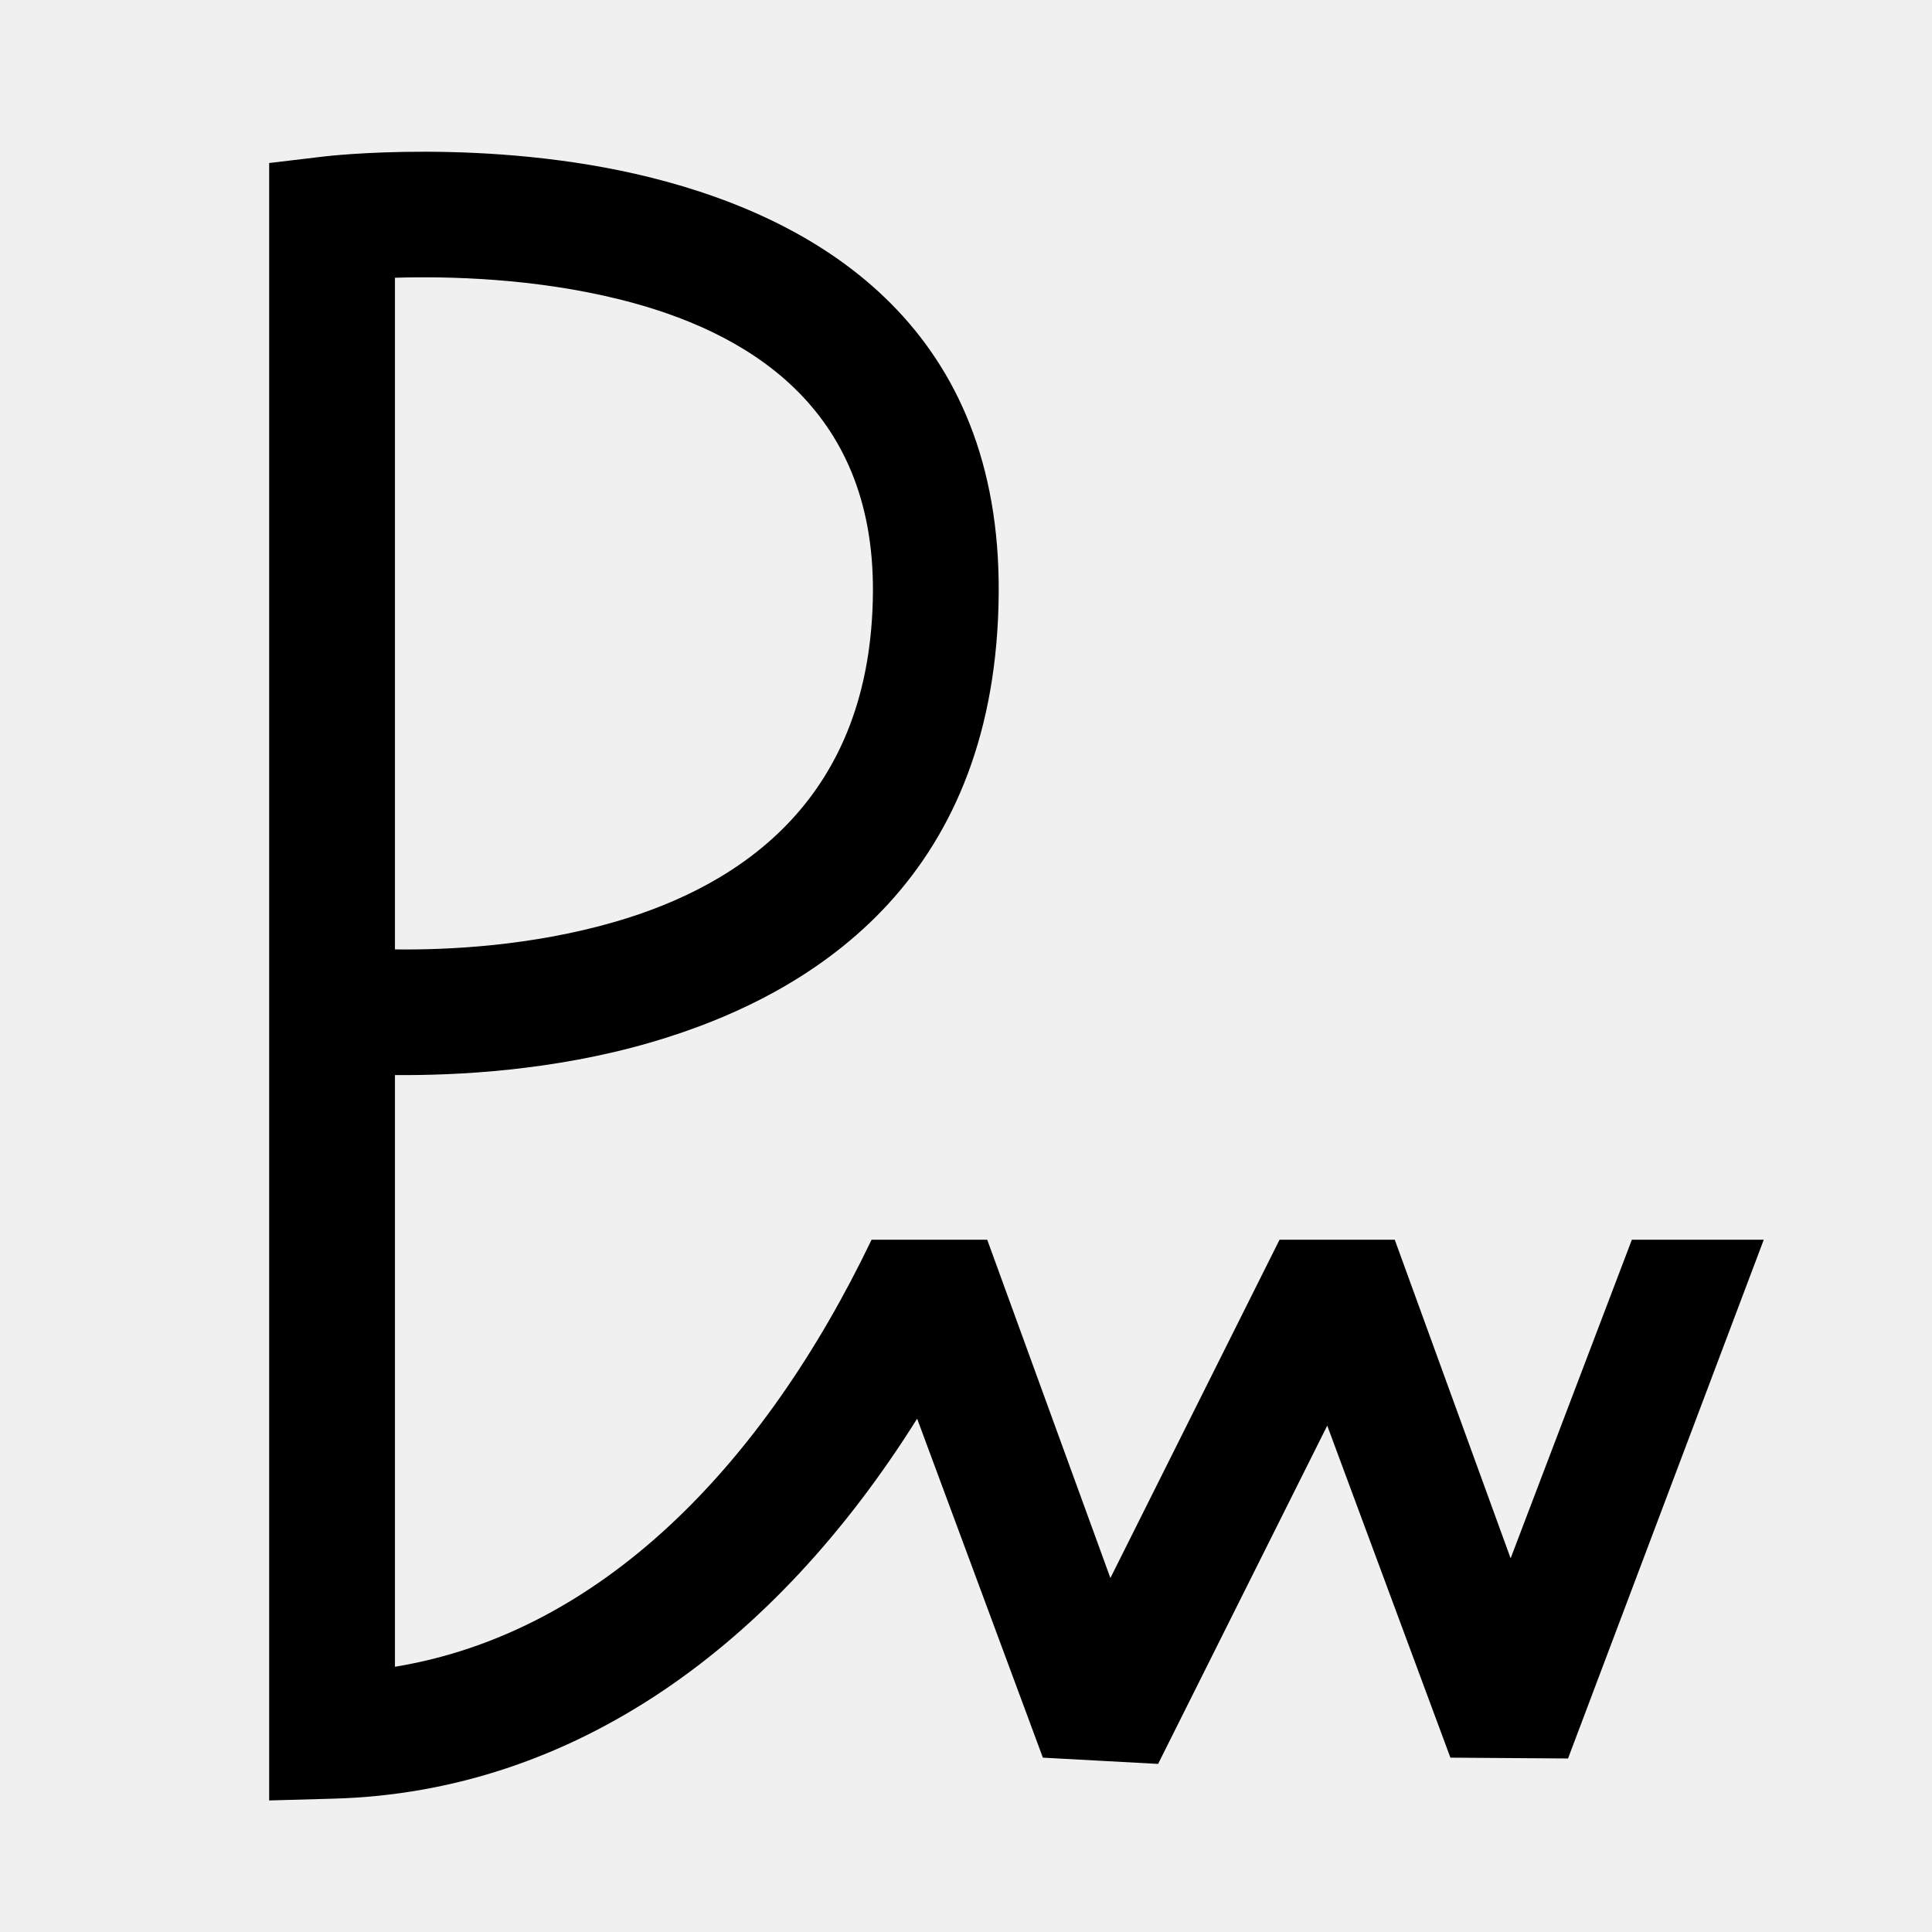
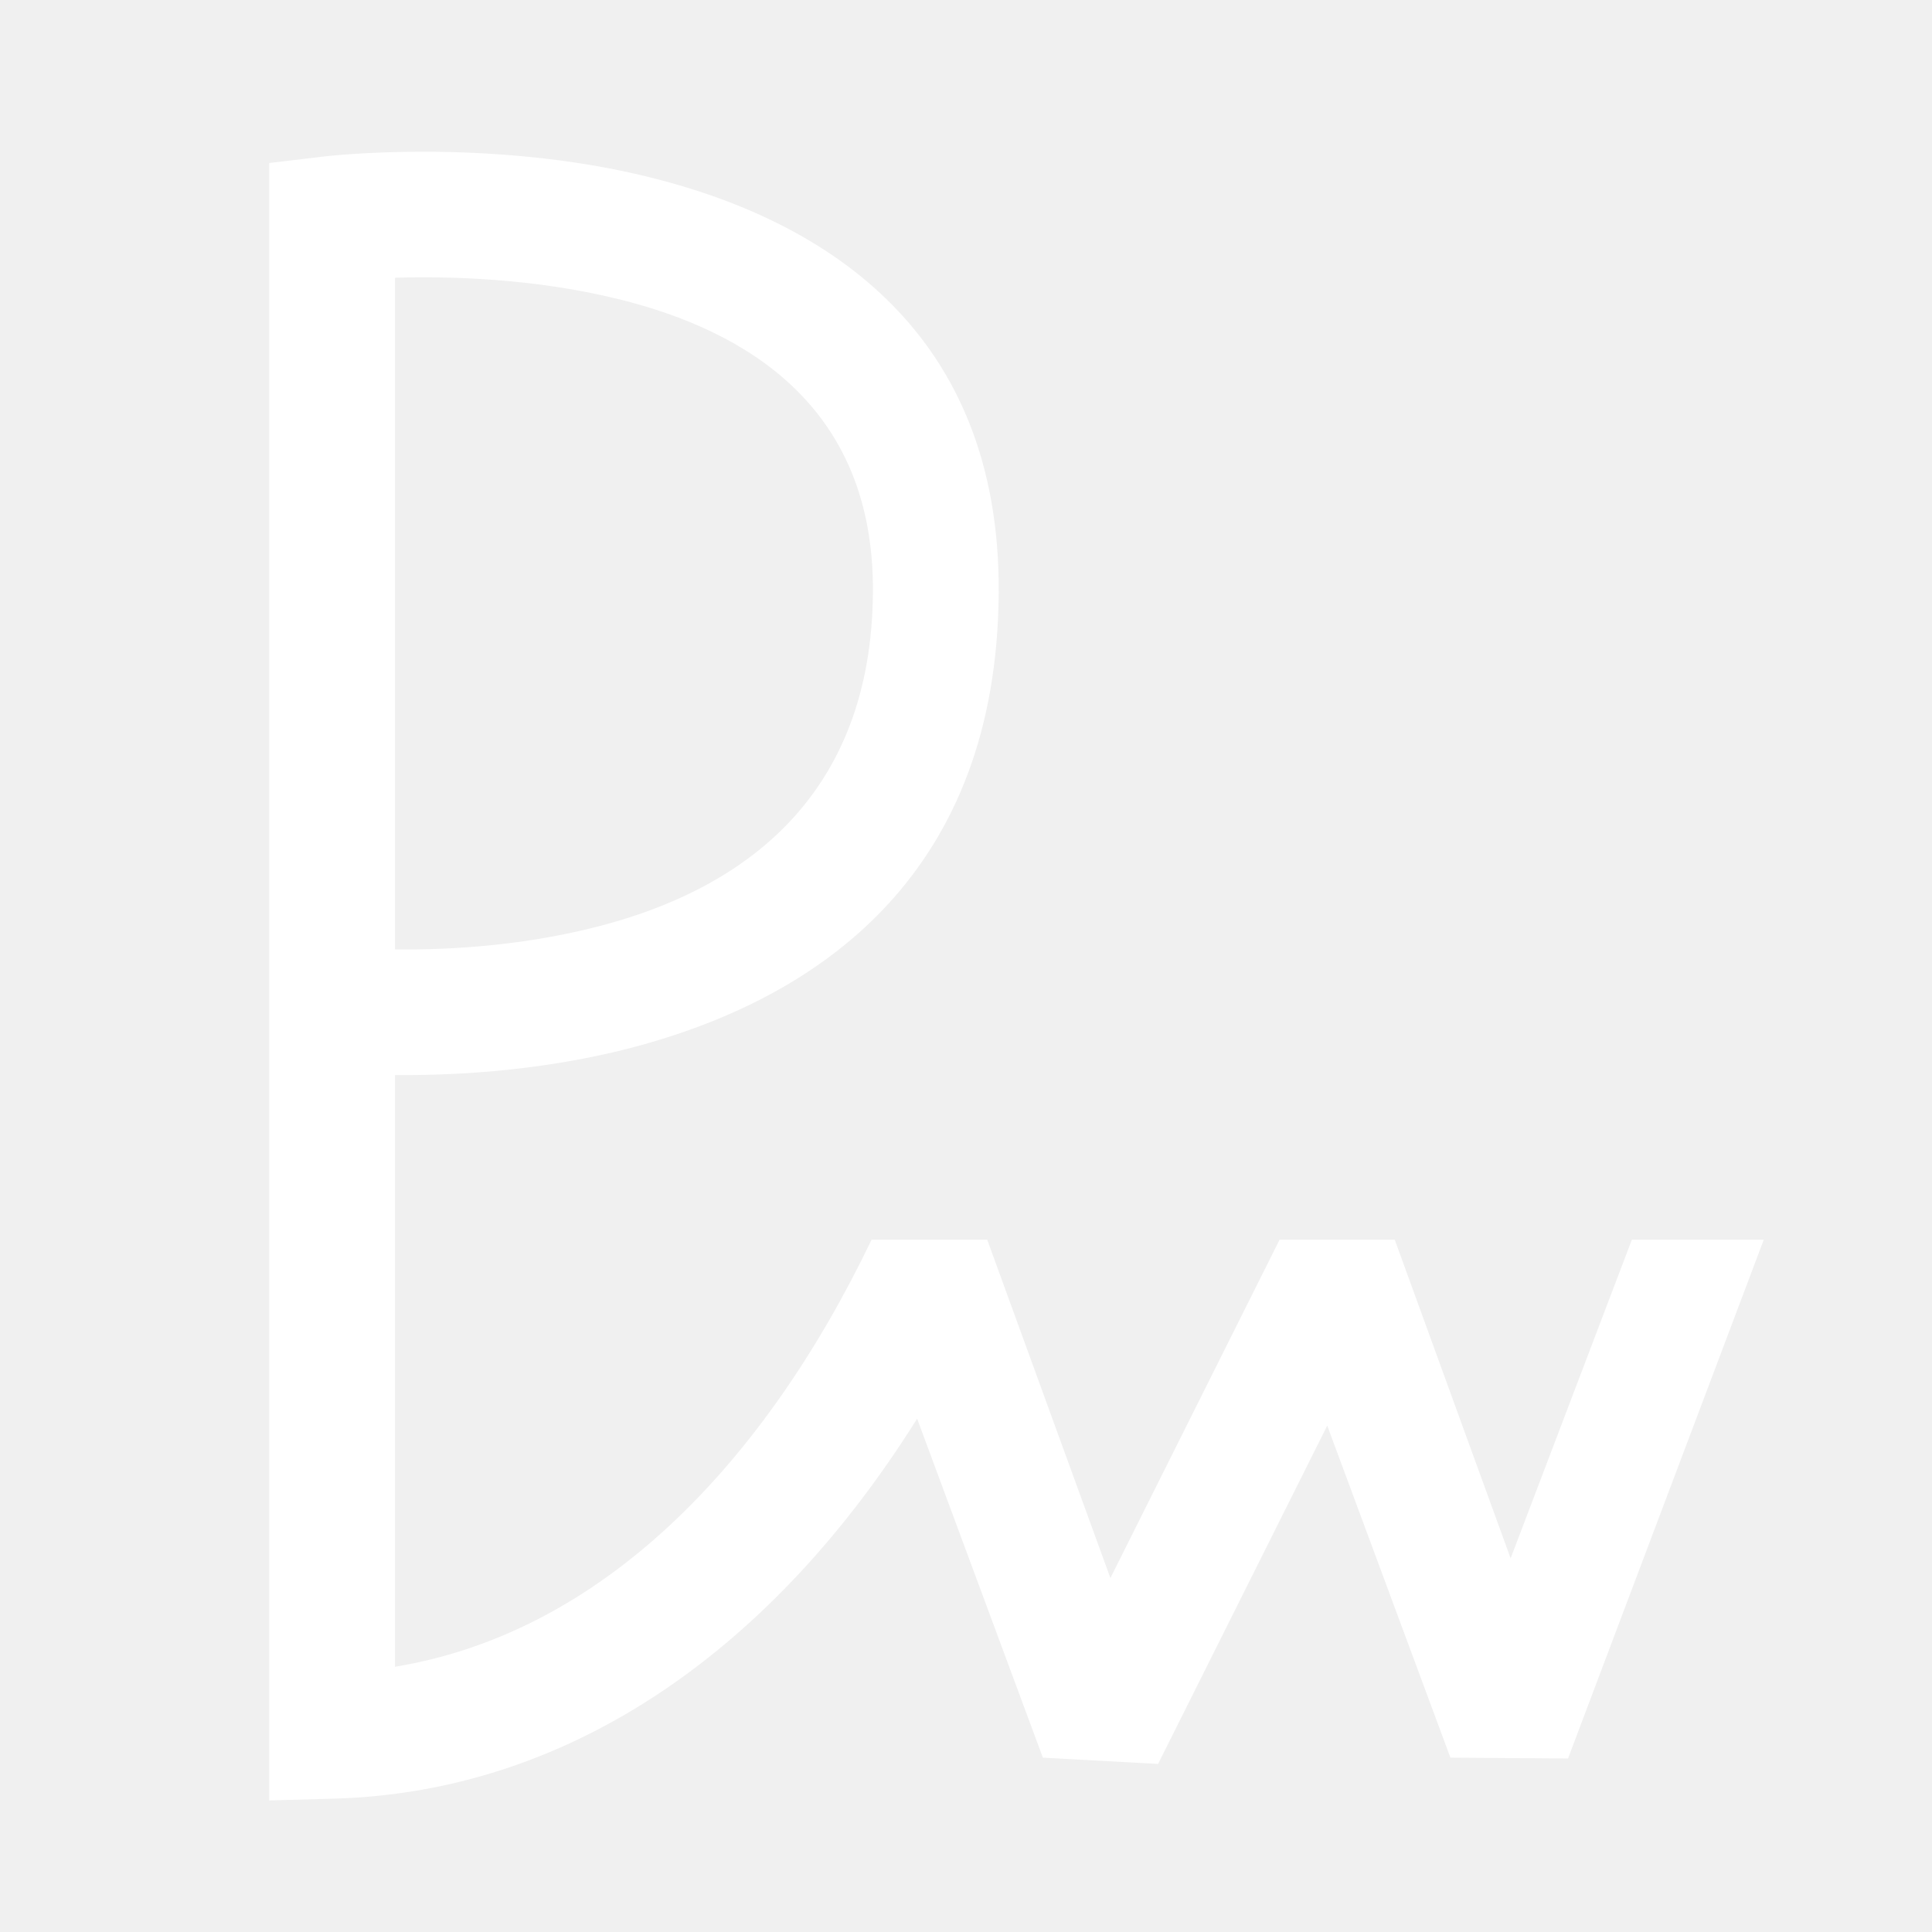
<svg xmlns="http://www.w3.org/2000/svg" width="100%" height="100%" viewBox="0 0 512 512" version="1.1" xml:space="preserve" style="fill-rule:evenodd;clip-rule:evenodd;stroke-linejoin:round;stroke-miterlimit:2;">
-   <rect id="Logo" x="0" y="0" width="512" height="512" style="fill:none;" />
-   <g id="Logo1">
-     <g id="Layer1">
-       <path d="M104.667,284.902C121.224,285.05 146.754,283.718 172.325,276.29C218.292,262.938 264.169,230.959 264.666,157.112C265.131,88.14 219.133,58.662 172.323,47.013C129.229,36.289 86.027,41.451 86.027,41.451L71.333,43.202L71.333,477.137L88.464,476.66C152.193,474.886 205.446,435.998 243.049,375.964C243.049,375.964 276.374,465.797 276.374,465.797L306.907,467.454L351.732,377.805C351.732,377.805 384.374,465.797 384.374,465.797L415.543,466.017L467.414,328.546L432.457,328.546L400.332,412.975C400.332,412.975 369.626,328.546 369.626,328.546L339.093,328.546L294.268,418.195C294.268,418.195 261.626,328.546 261.626,328.546L230.974,328.546C202.284,388.338 159.318,432.725 104.667,441.708L104.667,284.902ZM104.667,251.604C118.692,251.782 140.841,250.724 163.027,244.28C196.845,234.457 230.968,211.217 231.334,156.888C231.665,107.687 197.665,87.669 164.274,79.36C141.604,73.719 118.901,73.175 104.667,73.606L104.667,251.604Z" />
+   <g transform="matrix(1,0,0,1,0,-2539)">
+     <g id="Logo" transform="matrix(1,0,0,1,0,2539)">
+       <rect x="0" y="0" width="512" height="512" style="fill:none;" />
+       <g id="Layer1">
+         <path d="M104.667,284.902C121.224,285.05 146.754,283.718 172.325,276.29C218.292,262.938 264.169,230.959 264.666,157.112C265.131,88.14 219.133,58.662 172.323,47.013C129.229,36.289 86.027,41.451 86.027,41.451L71.333,43.202L71.333,477.137L88.464,476.66C152.193,474.886 205.446,435.998 243.049,375.964C243.049,375.964 276.374,465.797 276.374,465.797L306.907,467.454L351.732,377.805C351.732,377.805 384.374,465.797 384.374,465.797L415.543,466.017L467.414,328.546L432.457,328.546L400.332,412.975C400.332,412.975 369.626,328.546 369.626,328.546L339.093,328.546L294.268,418.195C294.268,418.195 261.626,328.546 261.626,328.546L230.974,328.546C202.284,388.338 159.318,432.725 104.667,441.708L104.667,284.902ZM104.667,251.604C118.692,251.782 140.841,250.724 163.027,244.28C196.845,234.457 230.968,211.217 231.334,156.888C231.665,107.687 197.665,87.669 164.274,79.36C141.604,73.719 118.901,73.175 104.667,73.606L104.667,251.604Z" style="fill:white;" />
+       </g>
    </g>
  </g>
</svg>
